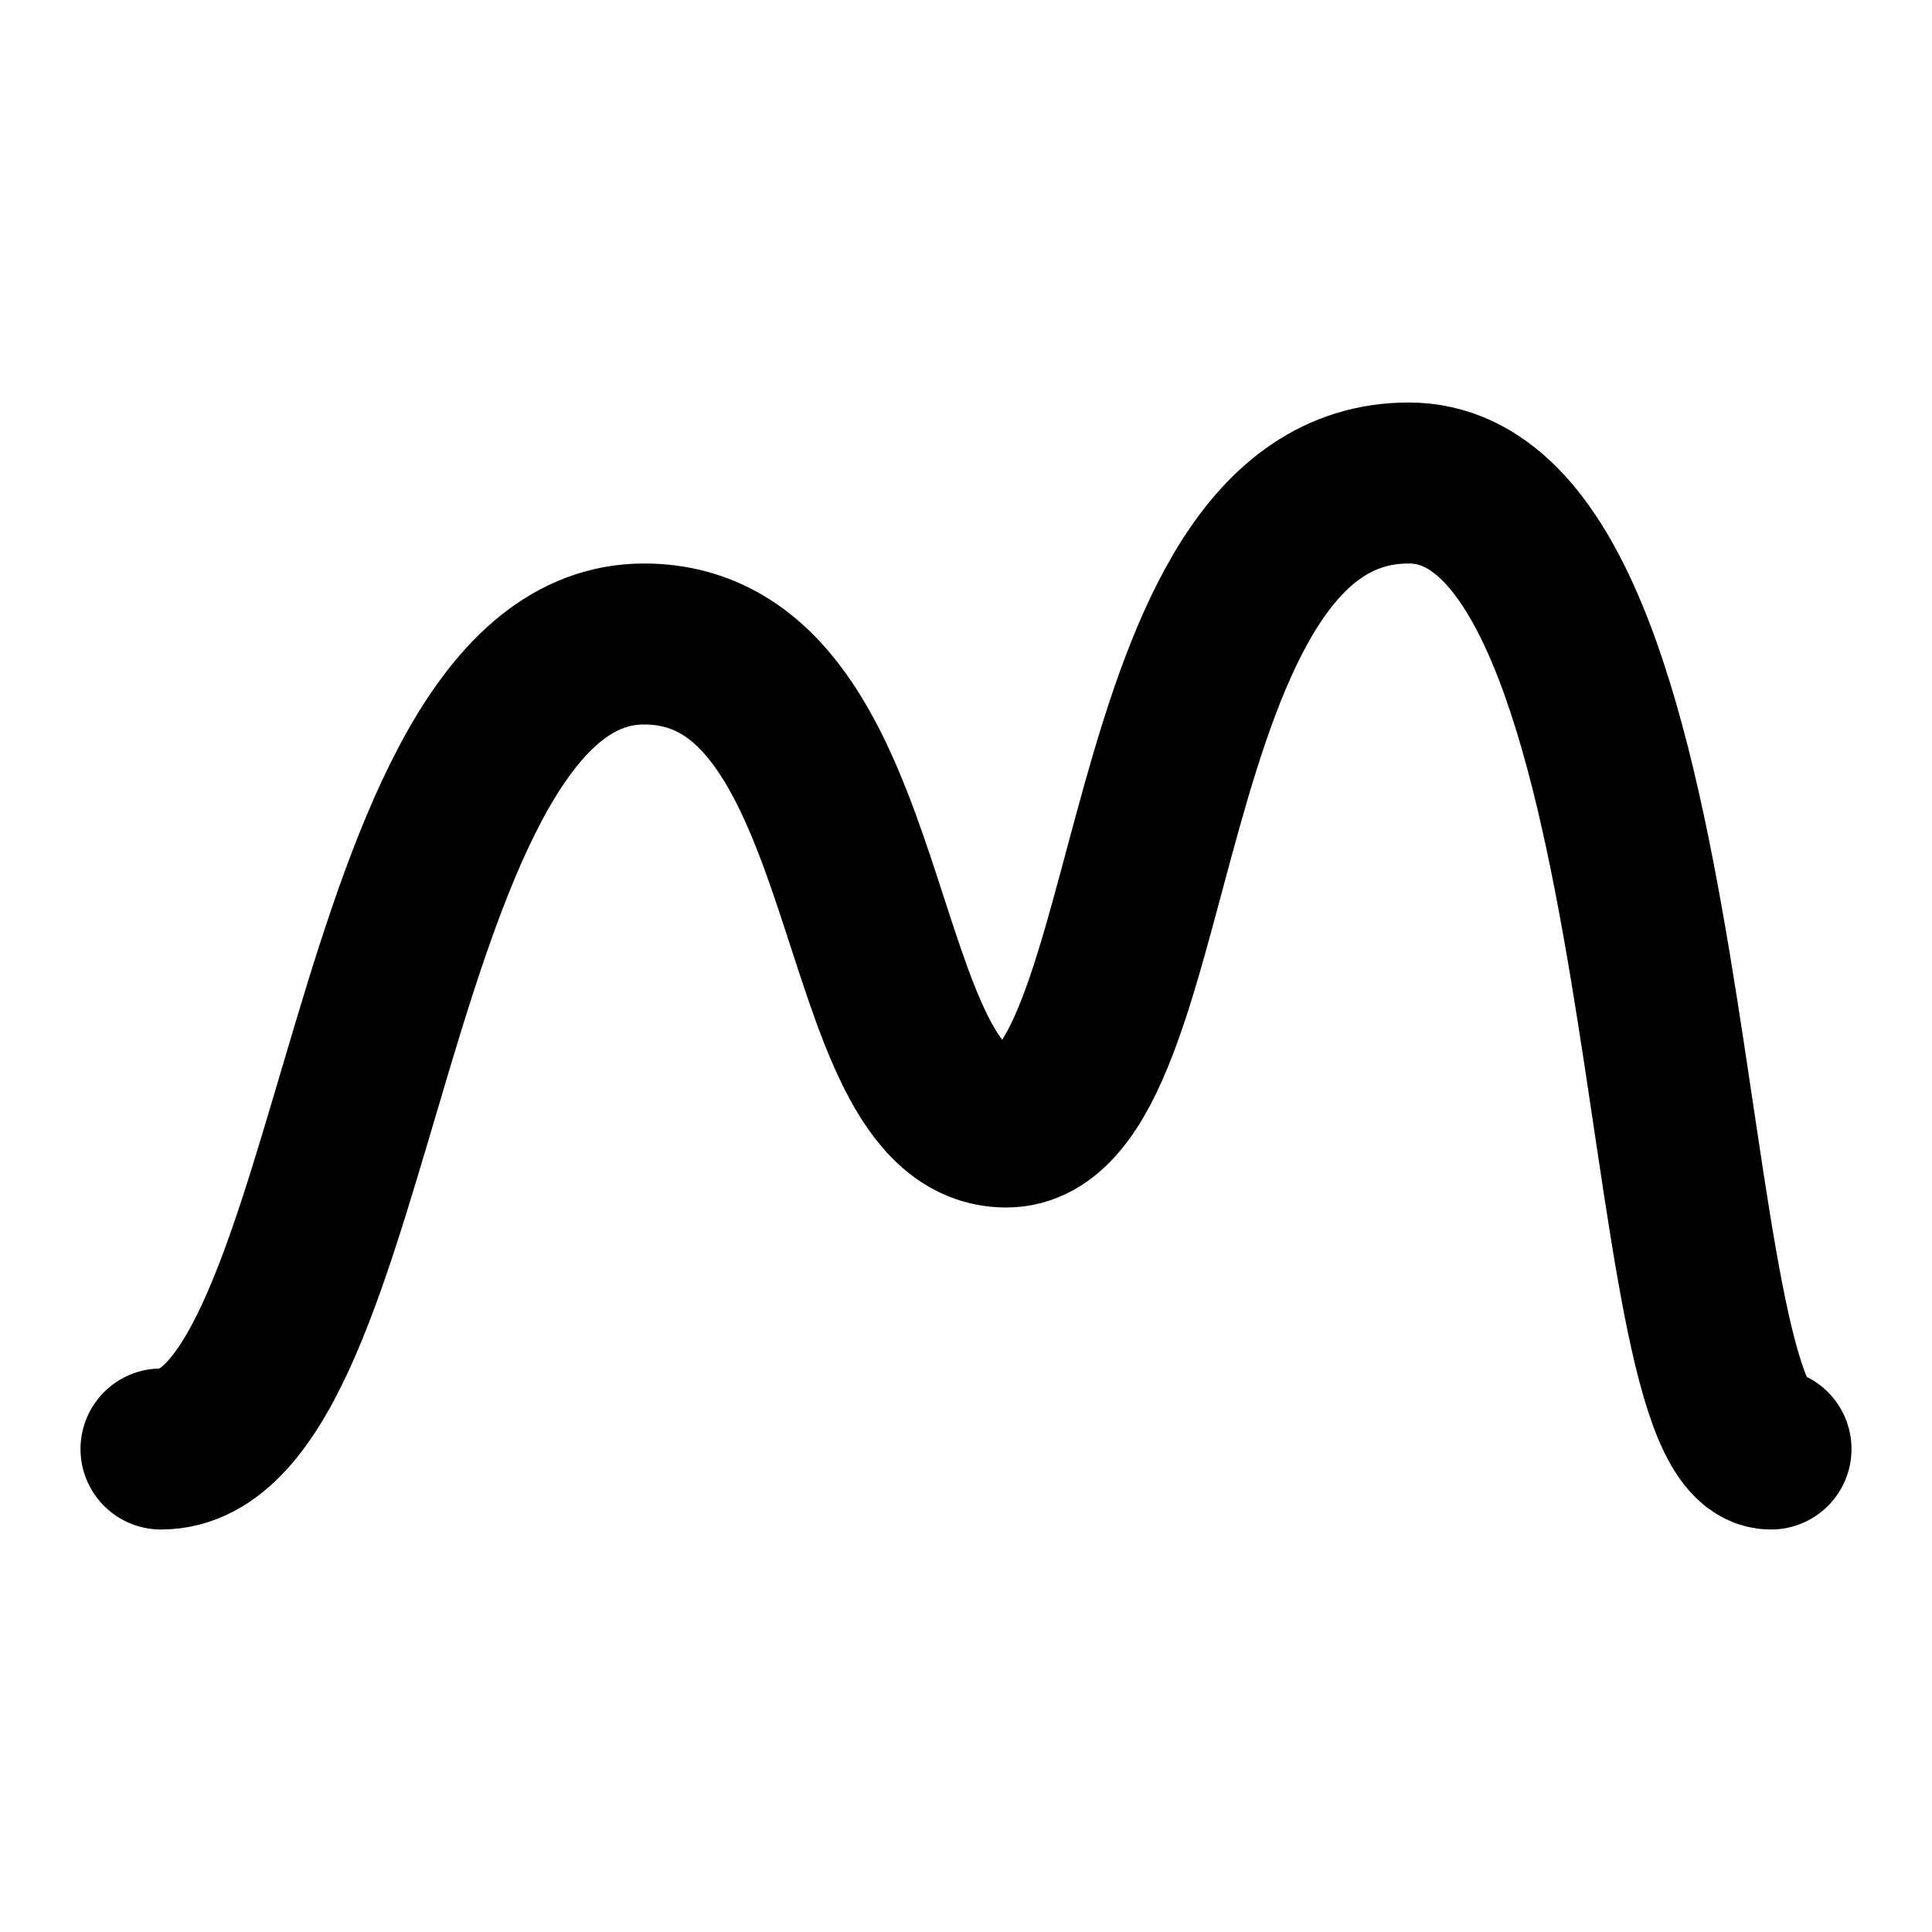
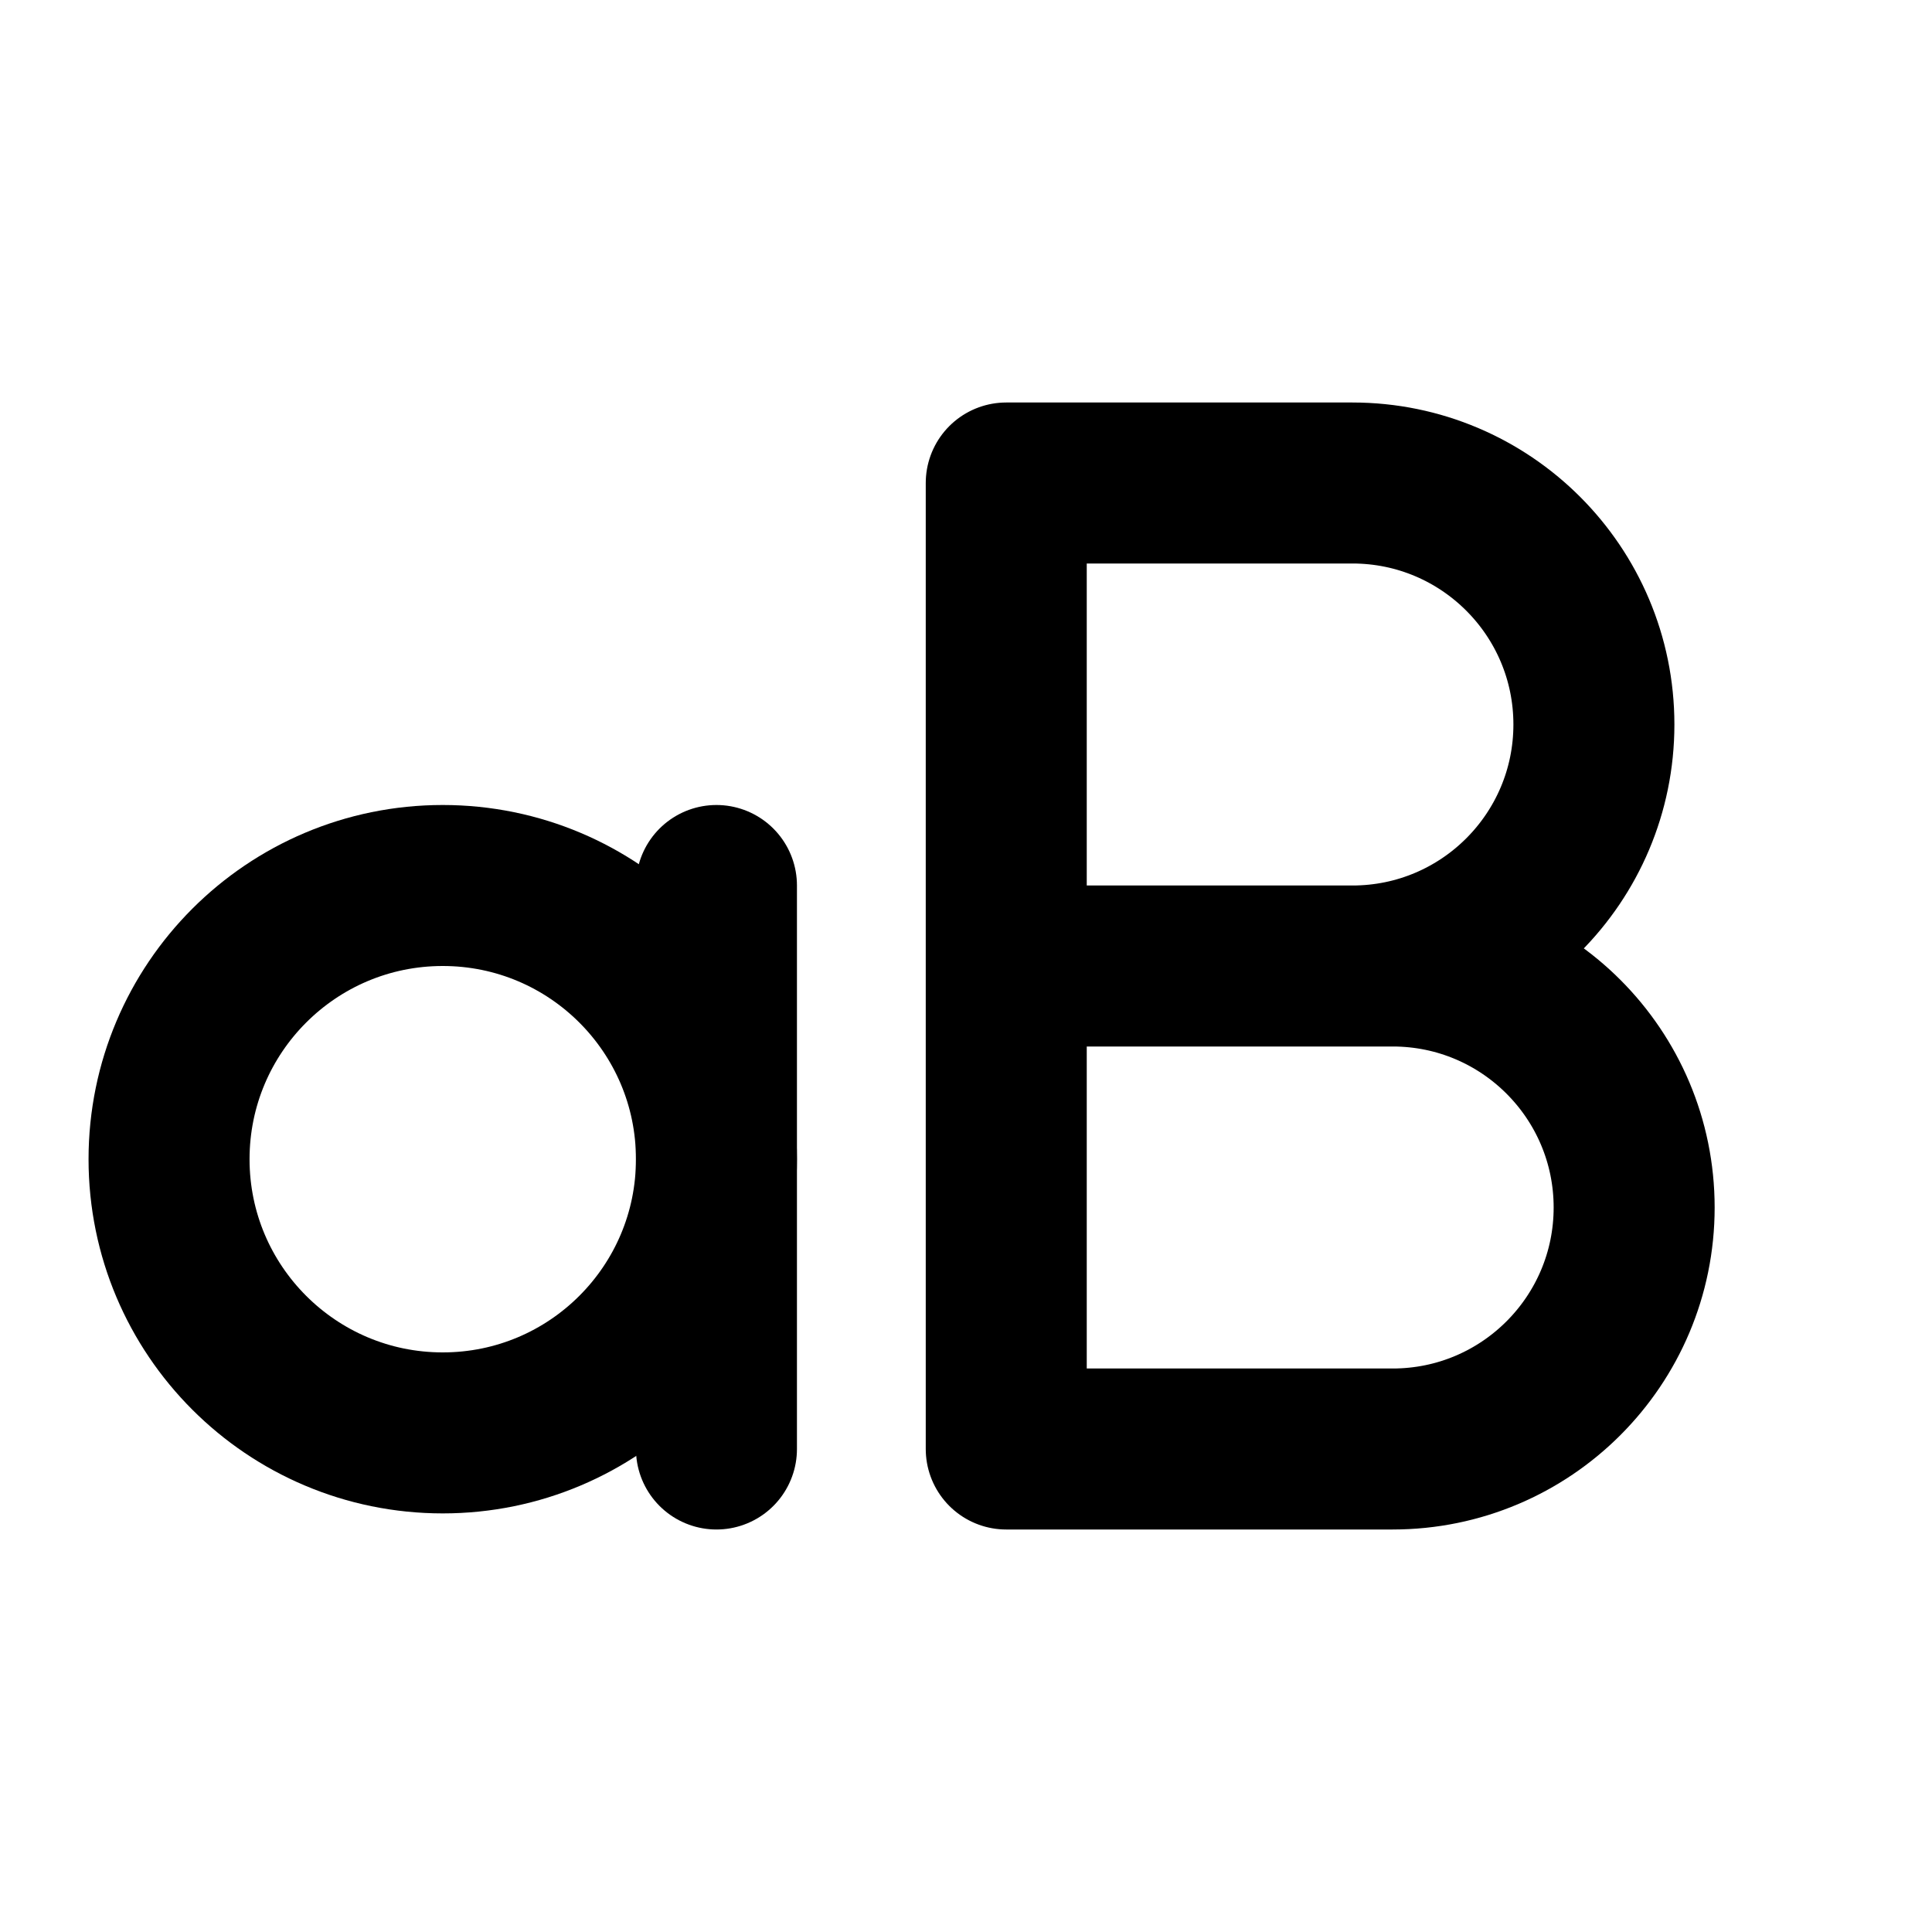
<svg xmlns="http://www.w3.org/2000/svg" width="24" height="24" viewBox="0 0 24 24" fill="none" stroke="#000000" stroke-width="2" stroke-linecap="round" stroke-linejoin="round">
-   <path d="M2 18C4.5 18 4.5 8 8 8C11 8 10.5 14 12.5 14C14.5 14 14 6 17.5 6C21 6 20.5 18 22 18" />
+   <circle cx="5.5" cy="14.4" r="3.4" />
+   <path d="M8.9 11V18" />
+   <path d="M12.5 6V18M12.5 6H16.8a3 3 0 0 1 0 6H12.5M12.5 12H17.3a3 3 0 0 1 0 6H12.5" />
</svg>
